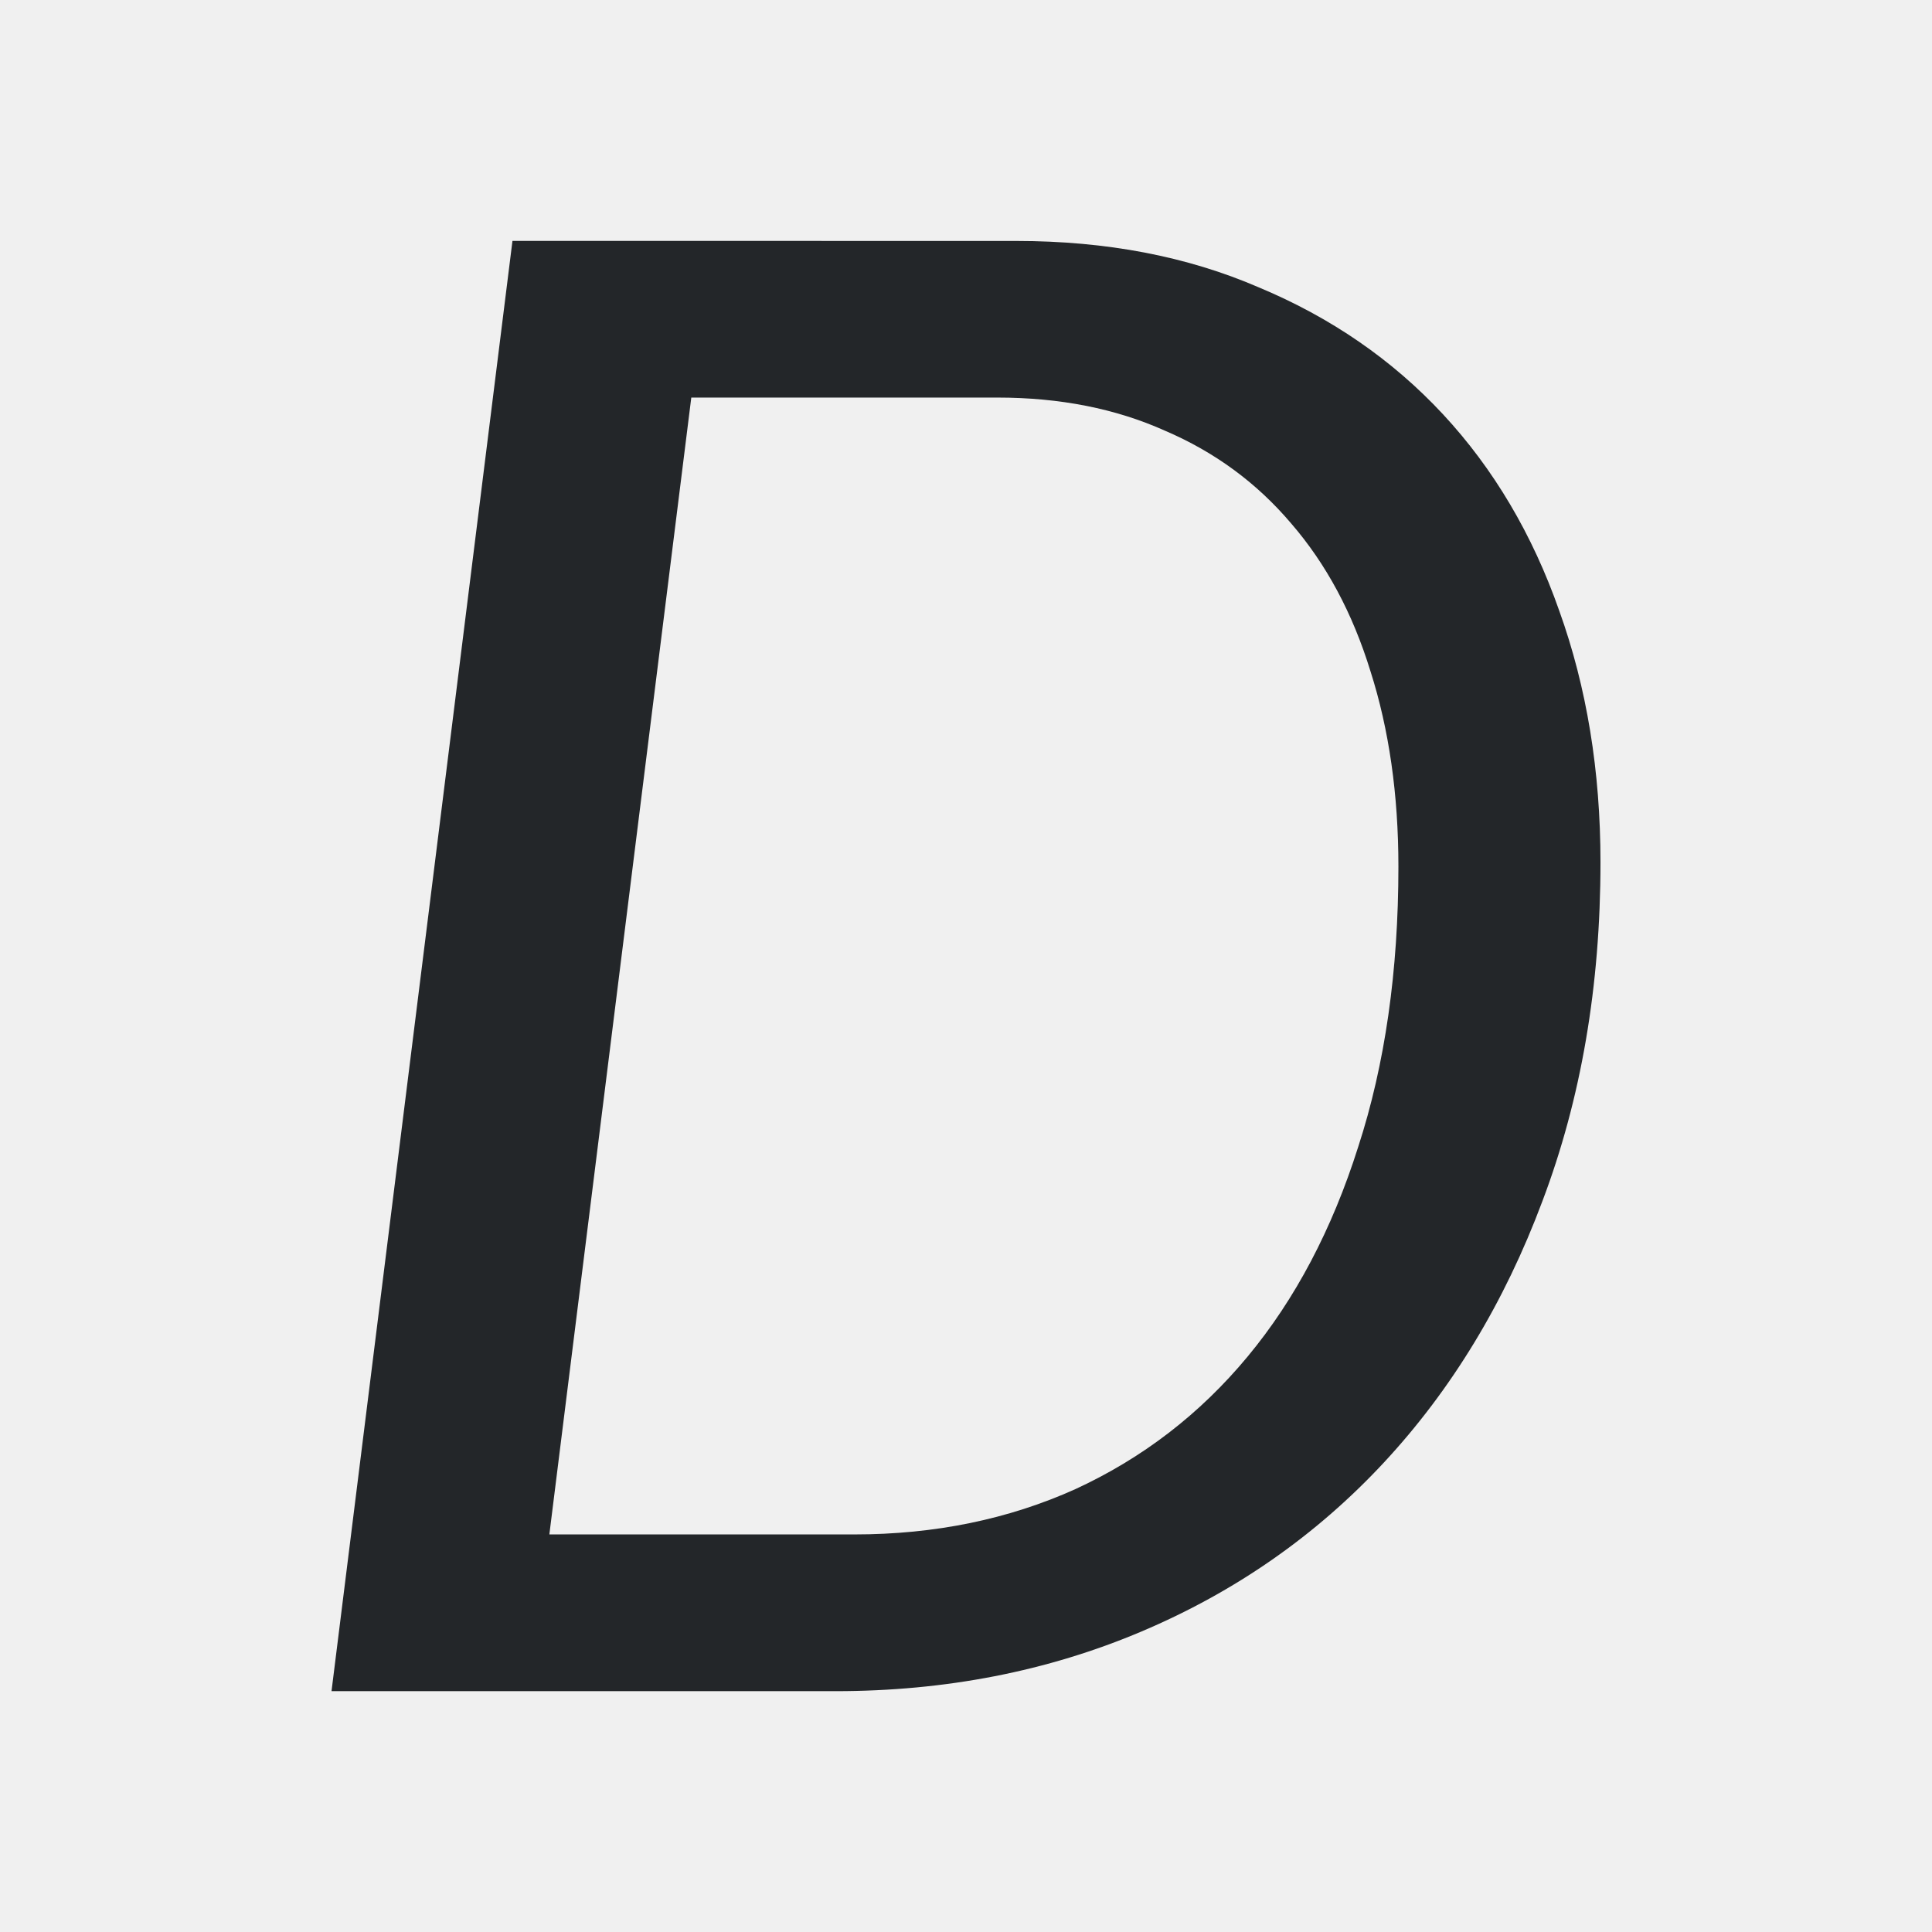
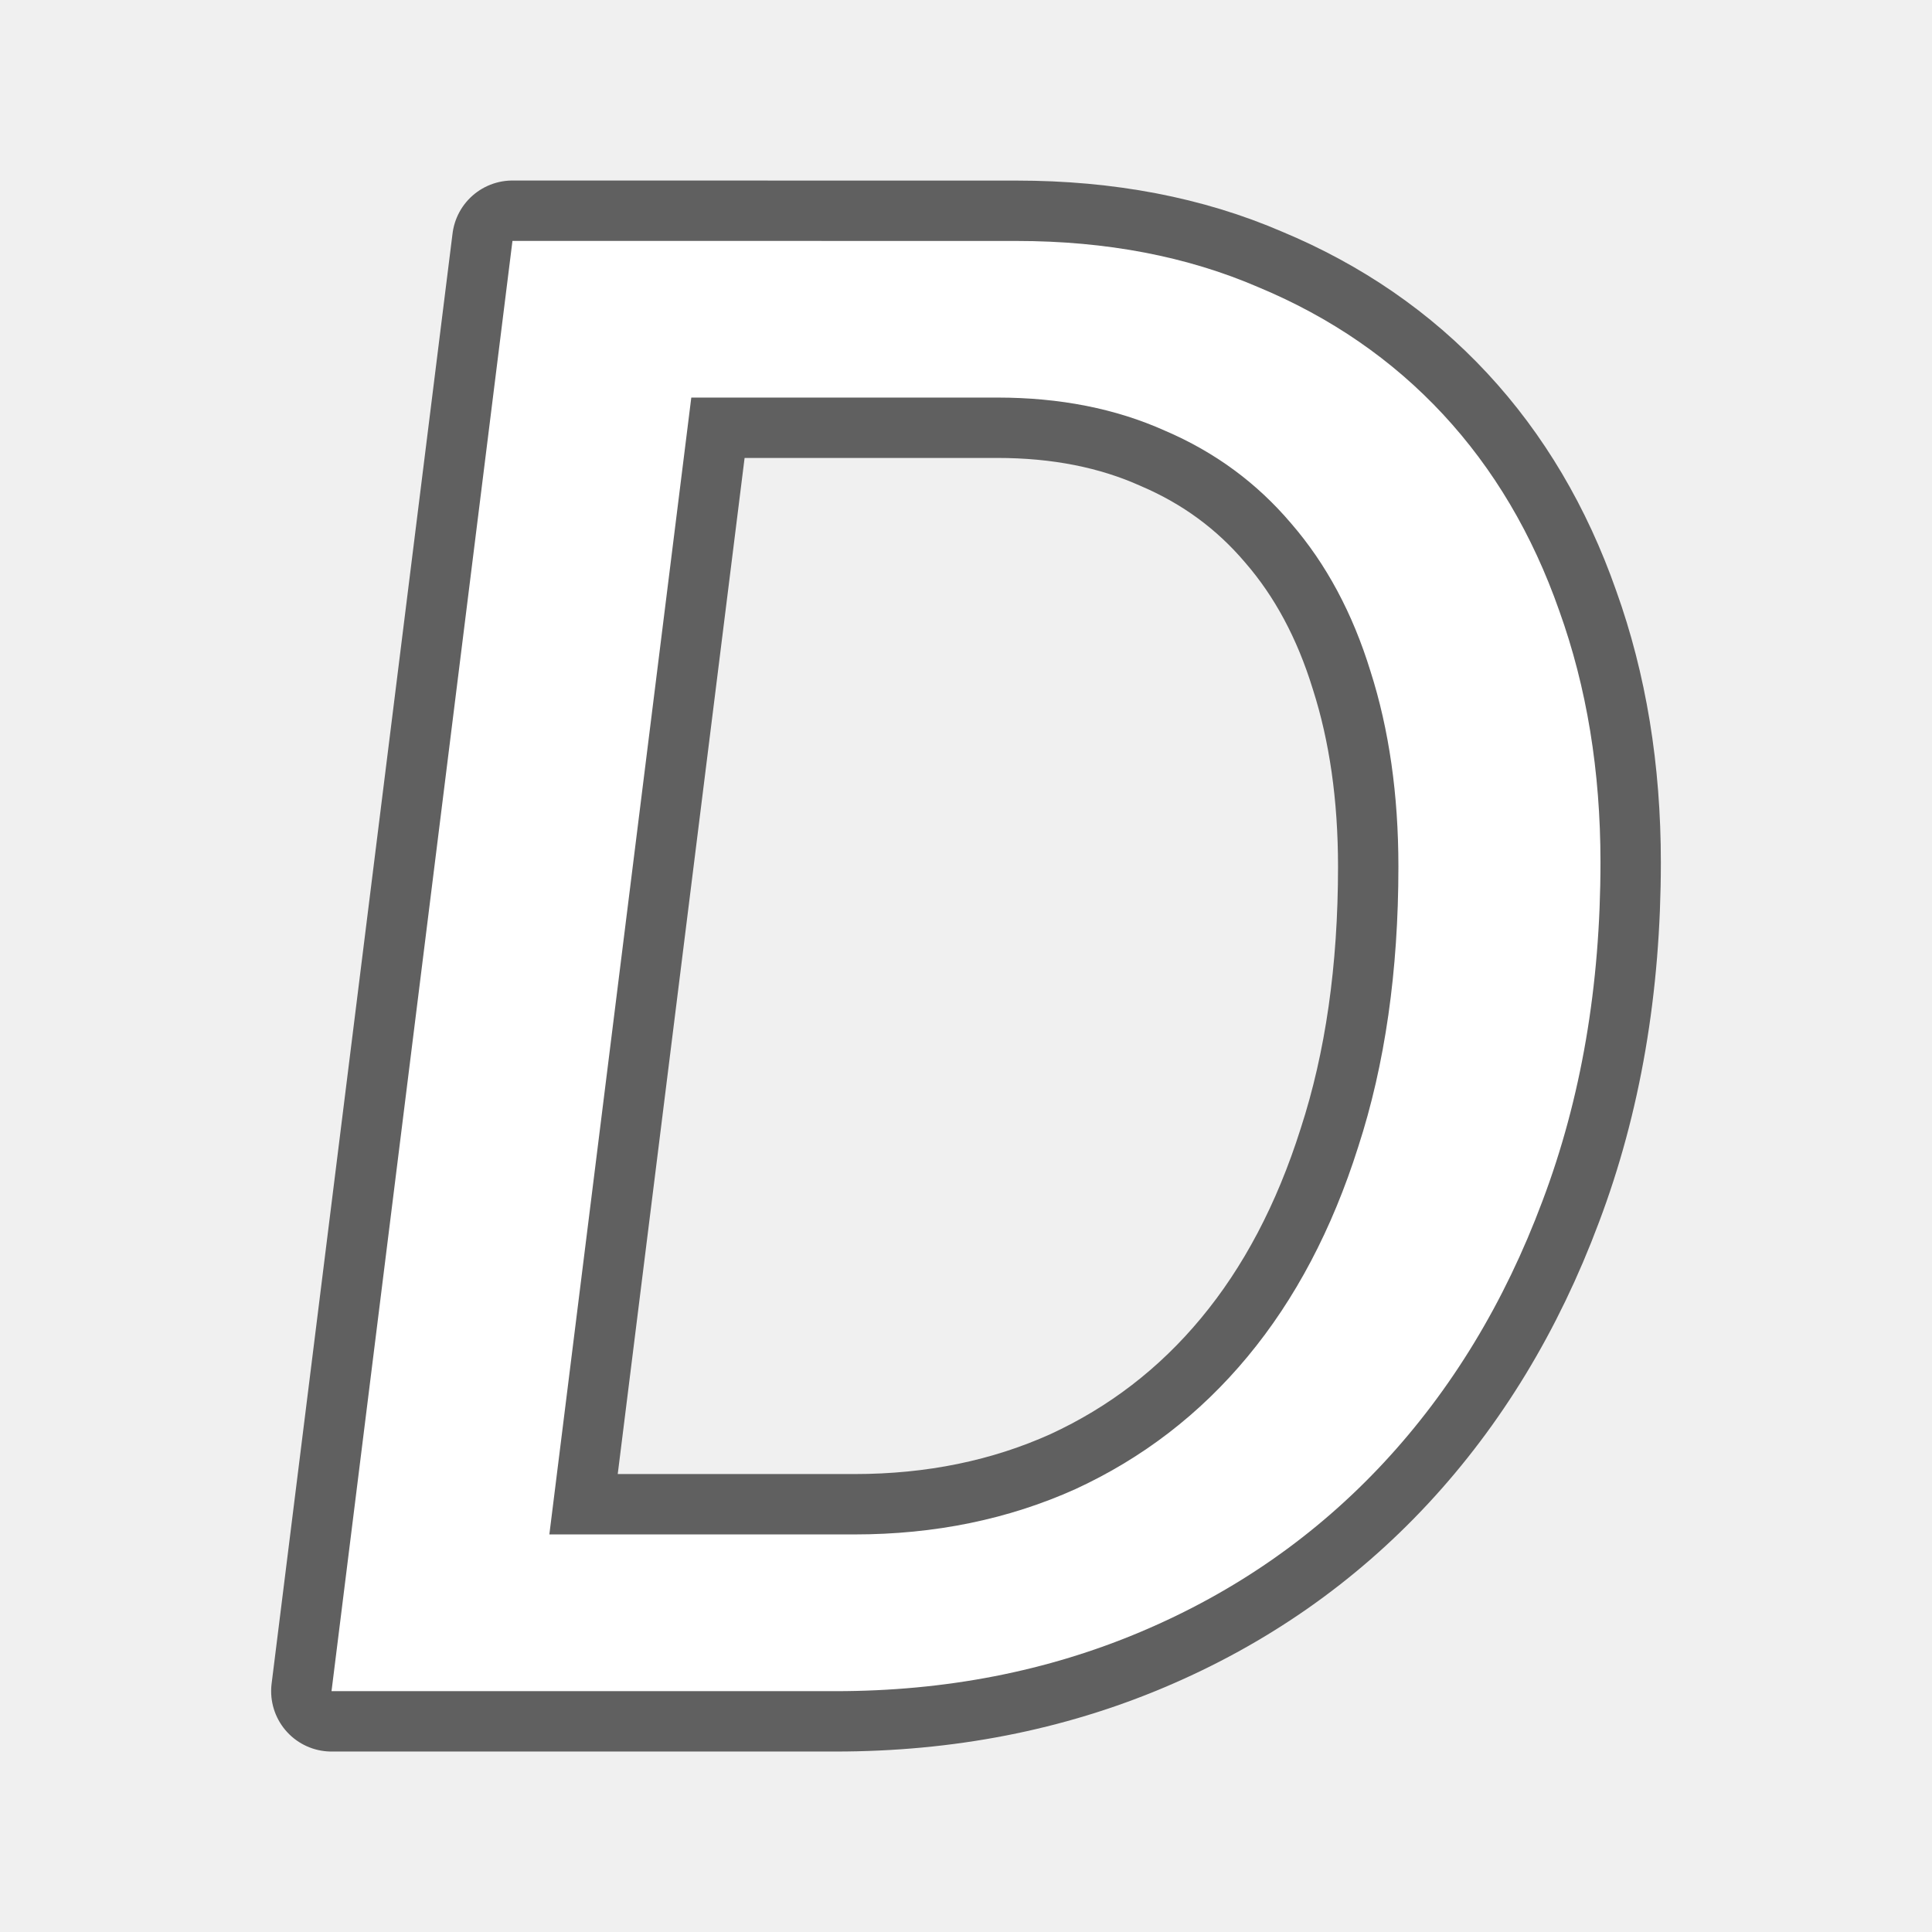
- <svg xmlns="http://www.w3.org/2000/svg" height="32" viewBox="0 0 32 32" width="32">
-   <path d="m8.488 3.99-2.997 24.021h8.345c1.826 0 3.516-.33 5.07-.988 1.554-.658 2.892-1.591 4.014-2.797 1.122-1.207 1.998-2.649 2.627-4.331.641-1.694.962-3.565.962-5.612 0-1.511-.227-2.899-.683-4.167-.444-1.267-1.088-2.353-1.926-3.255-.839-.902-1.856-1.603-3.052-2.102-1.184-.512-2.522-.768-4.014-.768zm2.962 2.595h5.07c1.036 0 1.96.183 2.774.548.826.353 1.523.866 2.091 1.536.58.67 1.018 1.486 1.314 2.448.308.963.463 2.043.463 3.237 0 1.731-.222 3.277-.666 4.642-.432 1.365-1.043 2.524-1.833 3.475-.789.951-1.74 1.681-2.85 2.193-1.11.5-2.33.751-3.662.751h-5.052z" fill="#232629" stroke-width="1.501" />
+ <svg xmlns="http://www.w3.org/2000/svg" height="32" viewBox="0 0 32 32" width="32" version="1.1" id="svg4">
+   <defs id="defs8" />
+   <path style="fill:#000000;stroke:#000000;opacity:0.6;stroke-width:2;stroke-miterlimit:4;stroke-dasharray:none;stroke-linejoin:round" id="path817" stroke-width="1.501" fill="#232629" d="m8.488 3.99-2.997 24.021h8.345c1.826 0 3.516-.33 5.07-.988 1.554-.658 2.892-1.591 4.014-2.797 1.122-1.207 1.998-2.649 2.627-4.331.641-1.694.962-3.565.962-5.612 0-1.511-.227-2.899-.683-4.167-.444-1.267-1.088-2.353-1.926-3.255-.839-.902-1.856-1.603-3.052-2.102-1.184-.512-2.522-.768-4.014-.768zm2.962 2.595h5.07c1.036 0 1.96.183 2.774.548.826.353 1.523.866 2.091 1.536.58.67 1.018 1.486 1.314 2.448.308.963.463 2.043.463 3.237 0 1.731-.222 3.277-.666 4.642-.432 1.365-1.043 2.524-1.833 3.475-.789.951-1.74 1.681-2.85 2.193-1.11.5-2.33.751-3.662.751h-5.052z" />
+   <path d="m8.488 3.99-2.997 24.021h8.345c1.826 0 3.516-.33 5.07-.988 1.554-.658 2.892-1.591 4.014-2.797 1.122-1.207 1.998-2.649 2.627-4.331.641-1.694.962-3.565.962-5.612 0-1.511-.227-2.899-.683-4.167-.444-1.267-1.088-2.353-1.926-3.255-.839-.902-1.856-1.603-3.052-2.102-1.184-.512-2.522-.768-4.014-.768zm2.962 2.595h5.07c1.036 0 1.96.183 2.774.548.826.353 1.523.866 2.091 1.536.58.67 1.018 1.486 1.314 2.448.308.963.463 2.043.463 3.237 0 1.731-.222 3.277-.666 4.642-.432 1.365-1.043 2.524-1.833 3.475-.789.951-1.74 1.681-2.85 2.193-1.11.5-2.33.751-3.662.751h-5.052z" fill="#232629" stroke-width="1.501" id="path2" style="fill:#ffffff" />
</svg>
